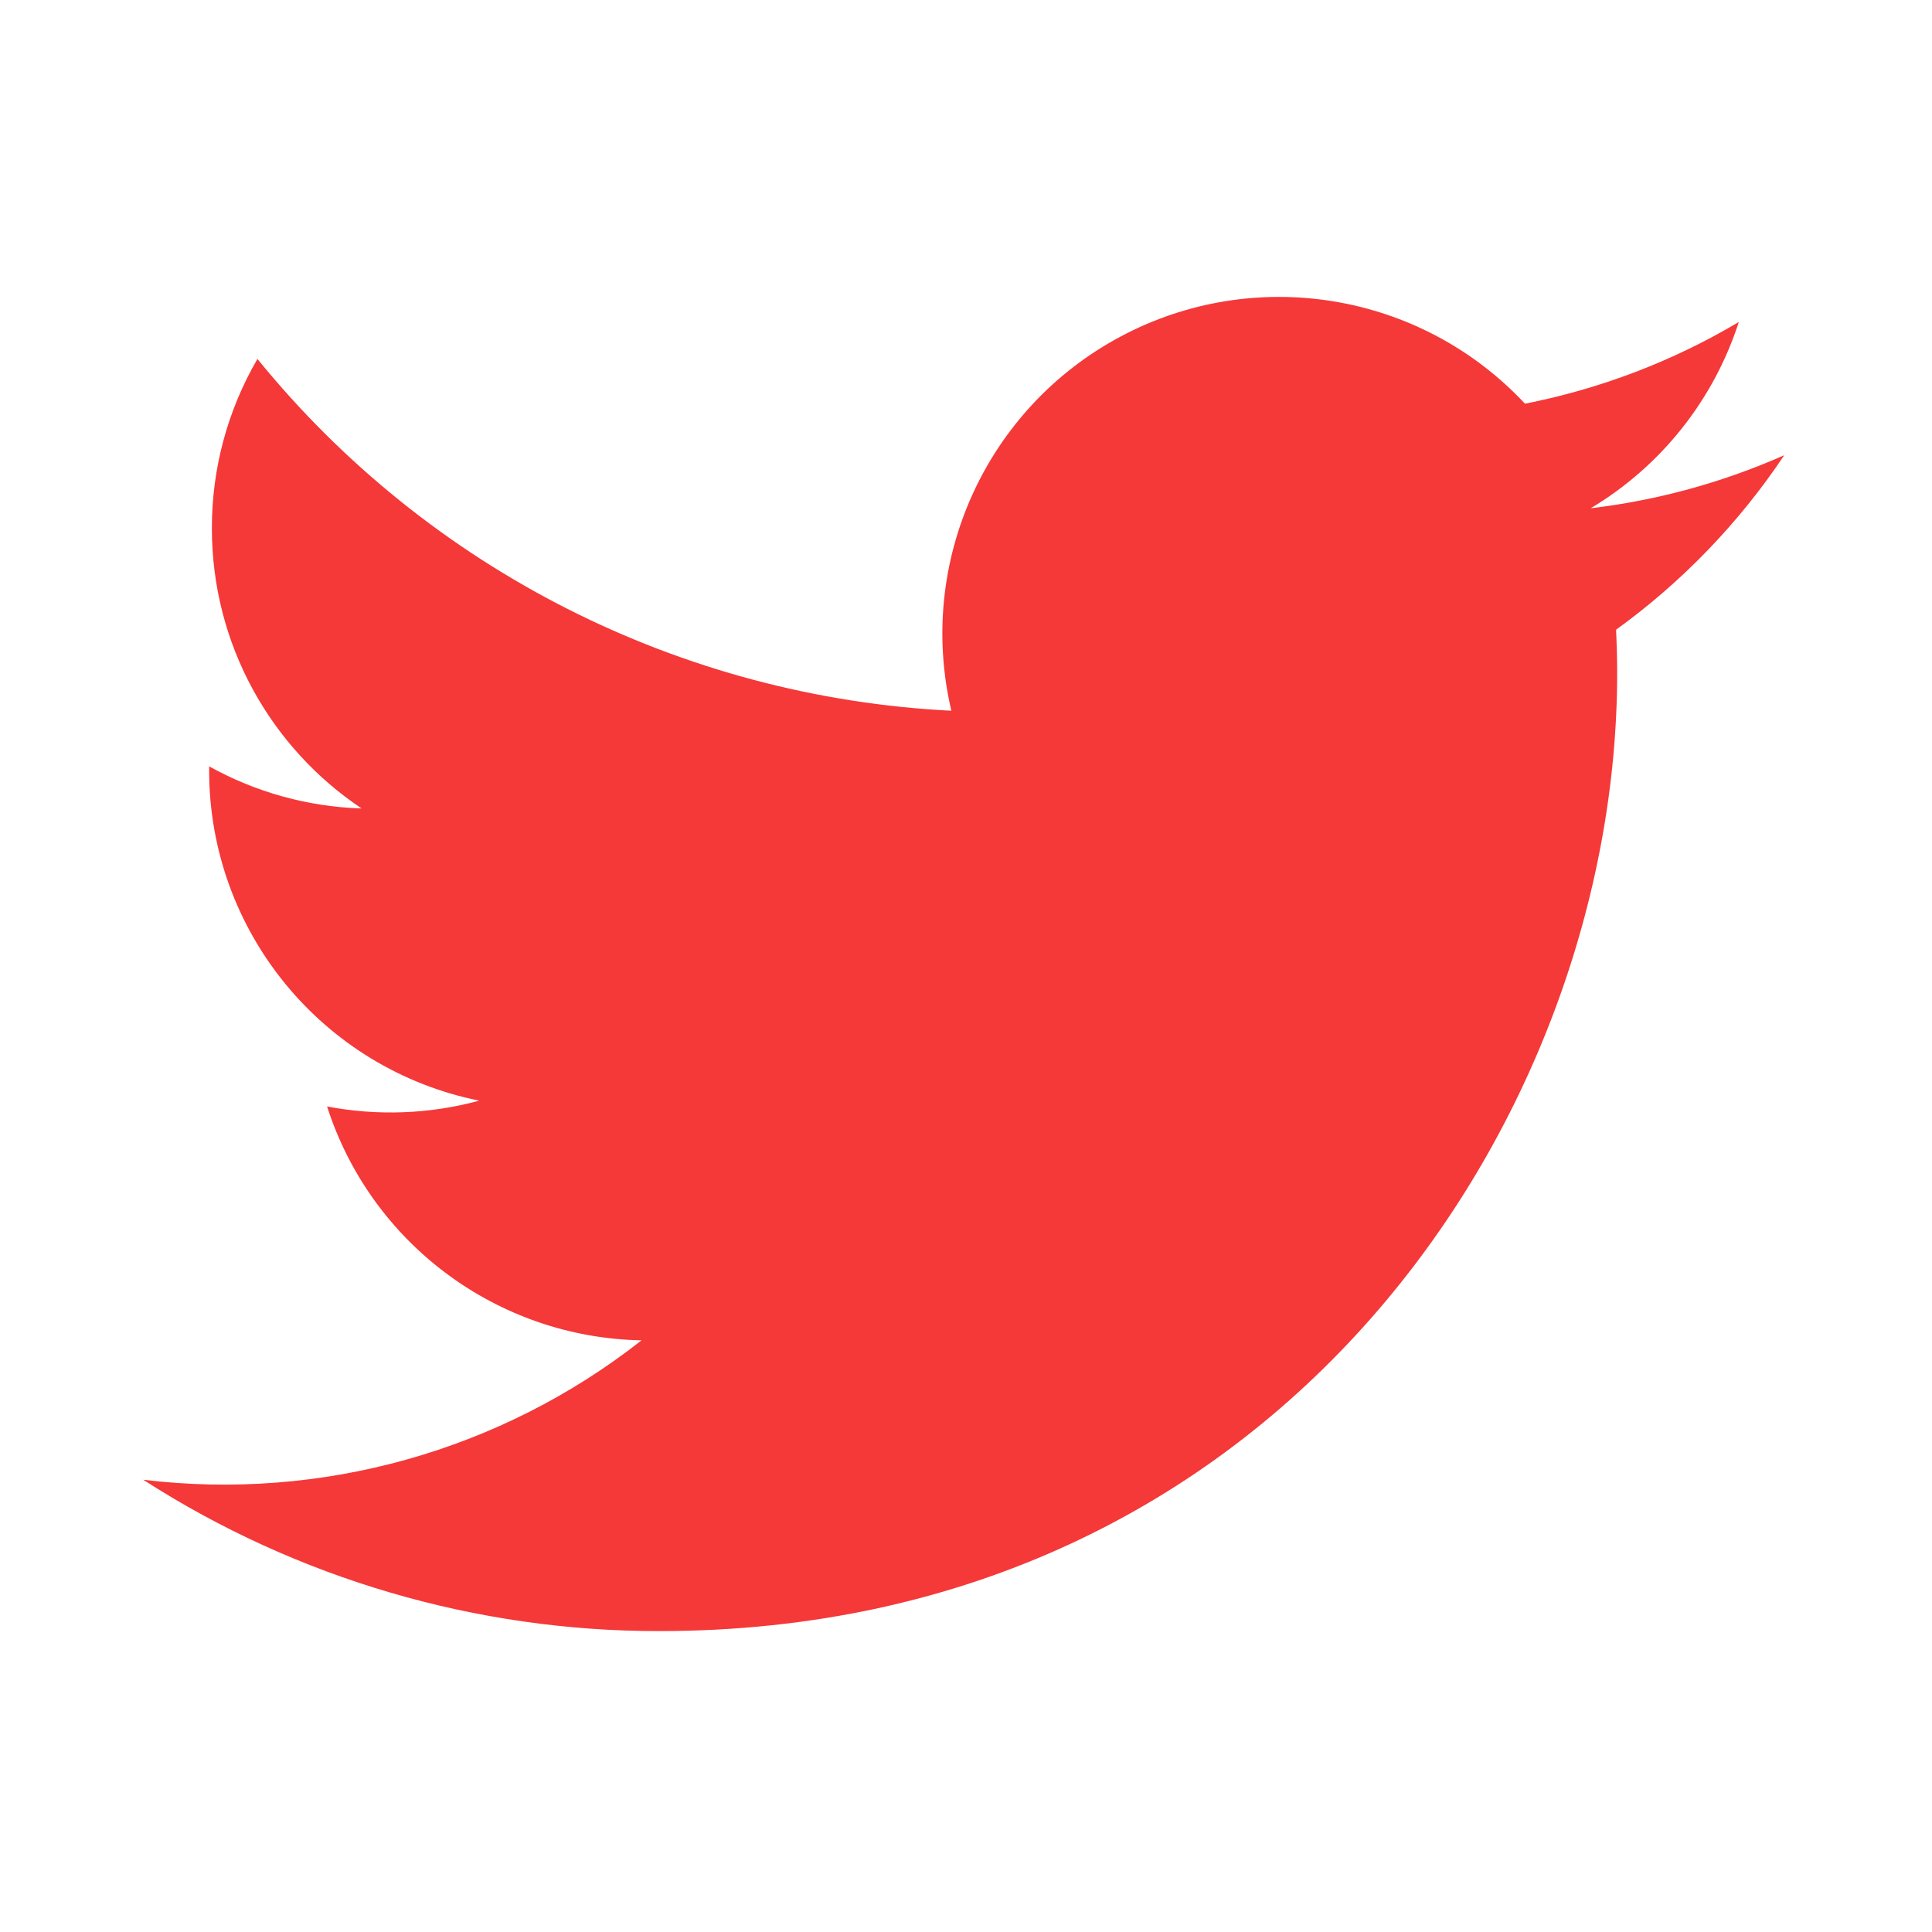
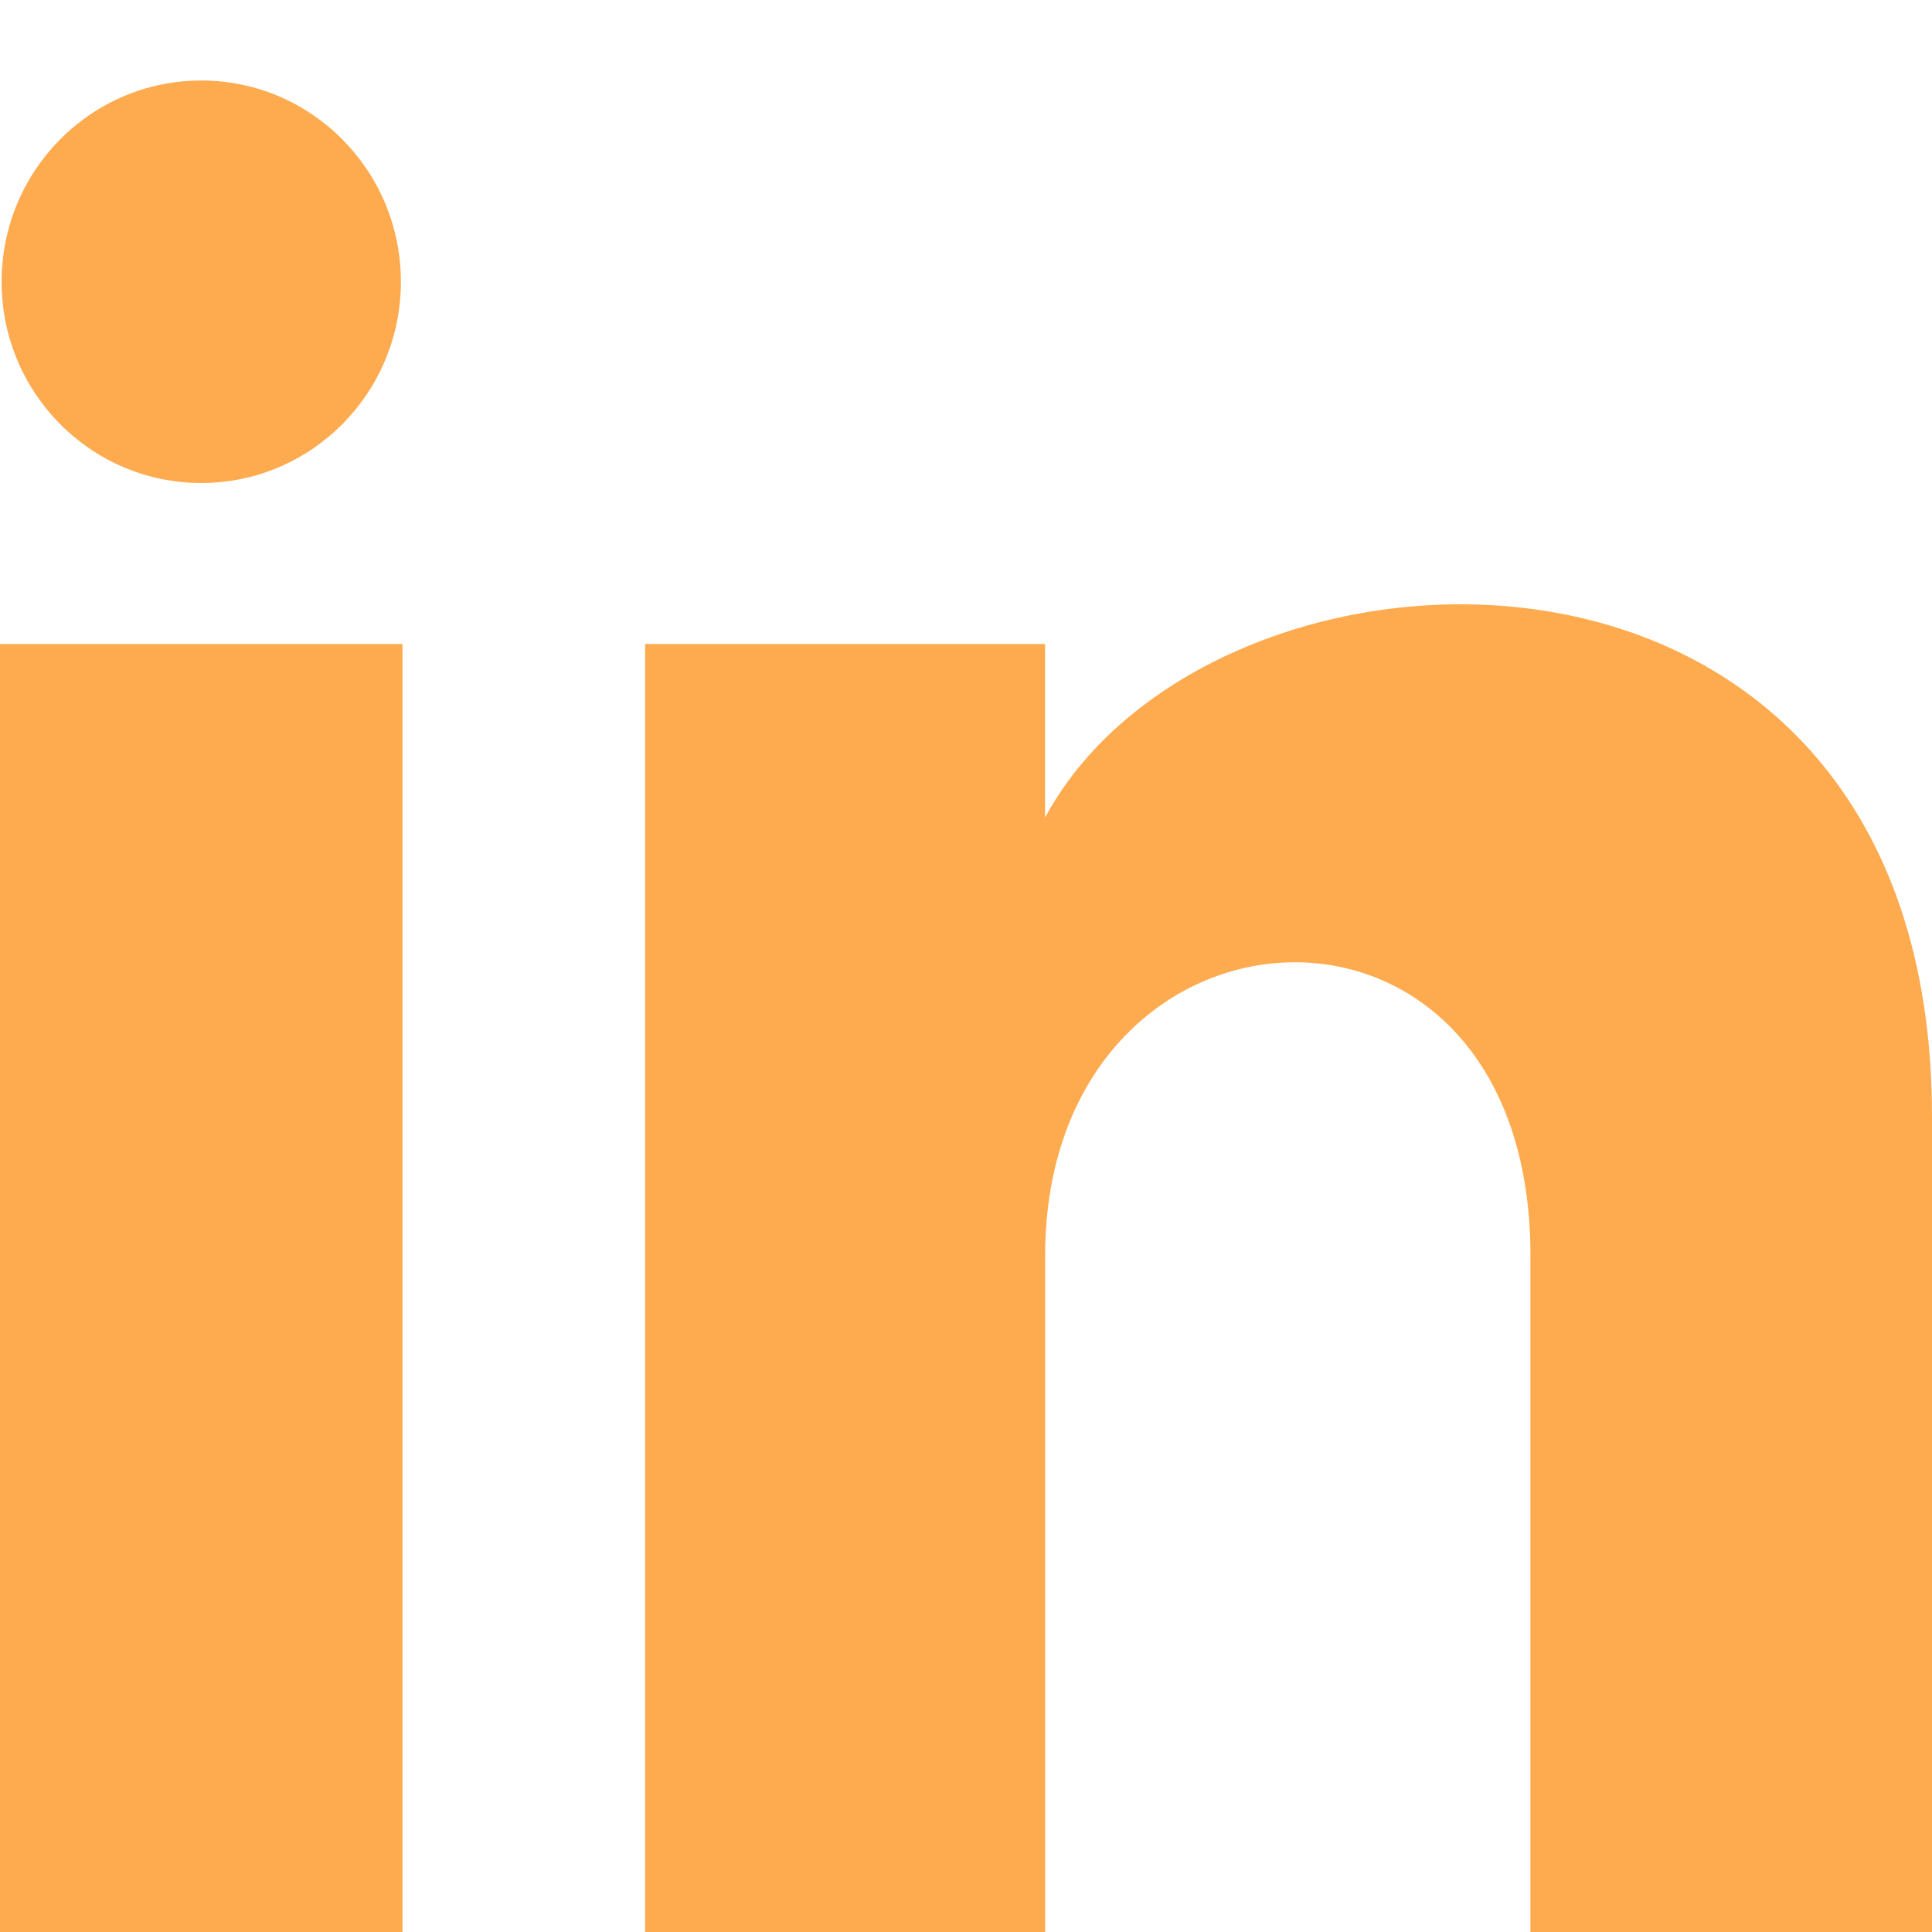
- <svg xmlns="http://www.w3.org/2000/svg" viewBox="0 0 24 24" width="24" height="24">
-   <path fill="none" d="M0 0h24v24H0z" />
-   <path d="M22.162 5.656a8.384 8.384 0 0 1-2.402.658A4.196 4.196 0 0 0 21.6 4c-.82.488-1.719.83-2.656 1.015a4.182 4.182 0 0 0-7.126 3.814 11.874 11.874 0 0 1-8.62-4.37 4.168 4.168 0 0 0-.566 2.103c0 1.45.738 2.731 1.86 3.481a4.168 4.168 0 0 1-1.894-.523v.052a4.185 4.185 0 0 0 3.355 4.101 4.21 4.21 0 0 1-1.89.072A4.185 4.185 0 0 0 7.97 16.65a8.394 8.394 0 0 1-6.191 1.732 11.83 11.83 0 0 0 6.41 1.88c7.693 0 11.9-6.373 11.9-11.9 0-.18-.005-.362-.013-.54a8.496 8.496 0 0 0 2.087-2.165z" fill="rgba(245,56,56,1)" />
+ <svg xmlns="http://www.w3.org/2000/svg" width="24" height="24" viewBox="0 0 24 24">
+   <path d="M4.98 3.5c0 1.381-1.11 2.5-2.48 2.5s-2.48-1.119-2.48-2.5c0-1.38 1.11-2.5 2.48-2.5s2.48 1.12 2.48 2.5zm.02 4.5h-5v16h5v-16zm7.982 0h-4.968v16h4.969v-8.399c0-4.67 6.029-5.052 6.029 0v8.399h4.988v-10.131c0-7.88-8.922-7.593-11.018-3.714v-2.155z" fill="rgb(254, 171, 79, 1)" />
</svg>
